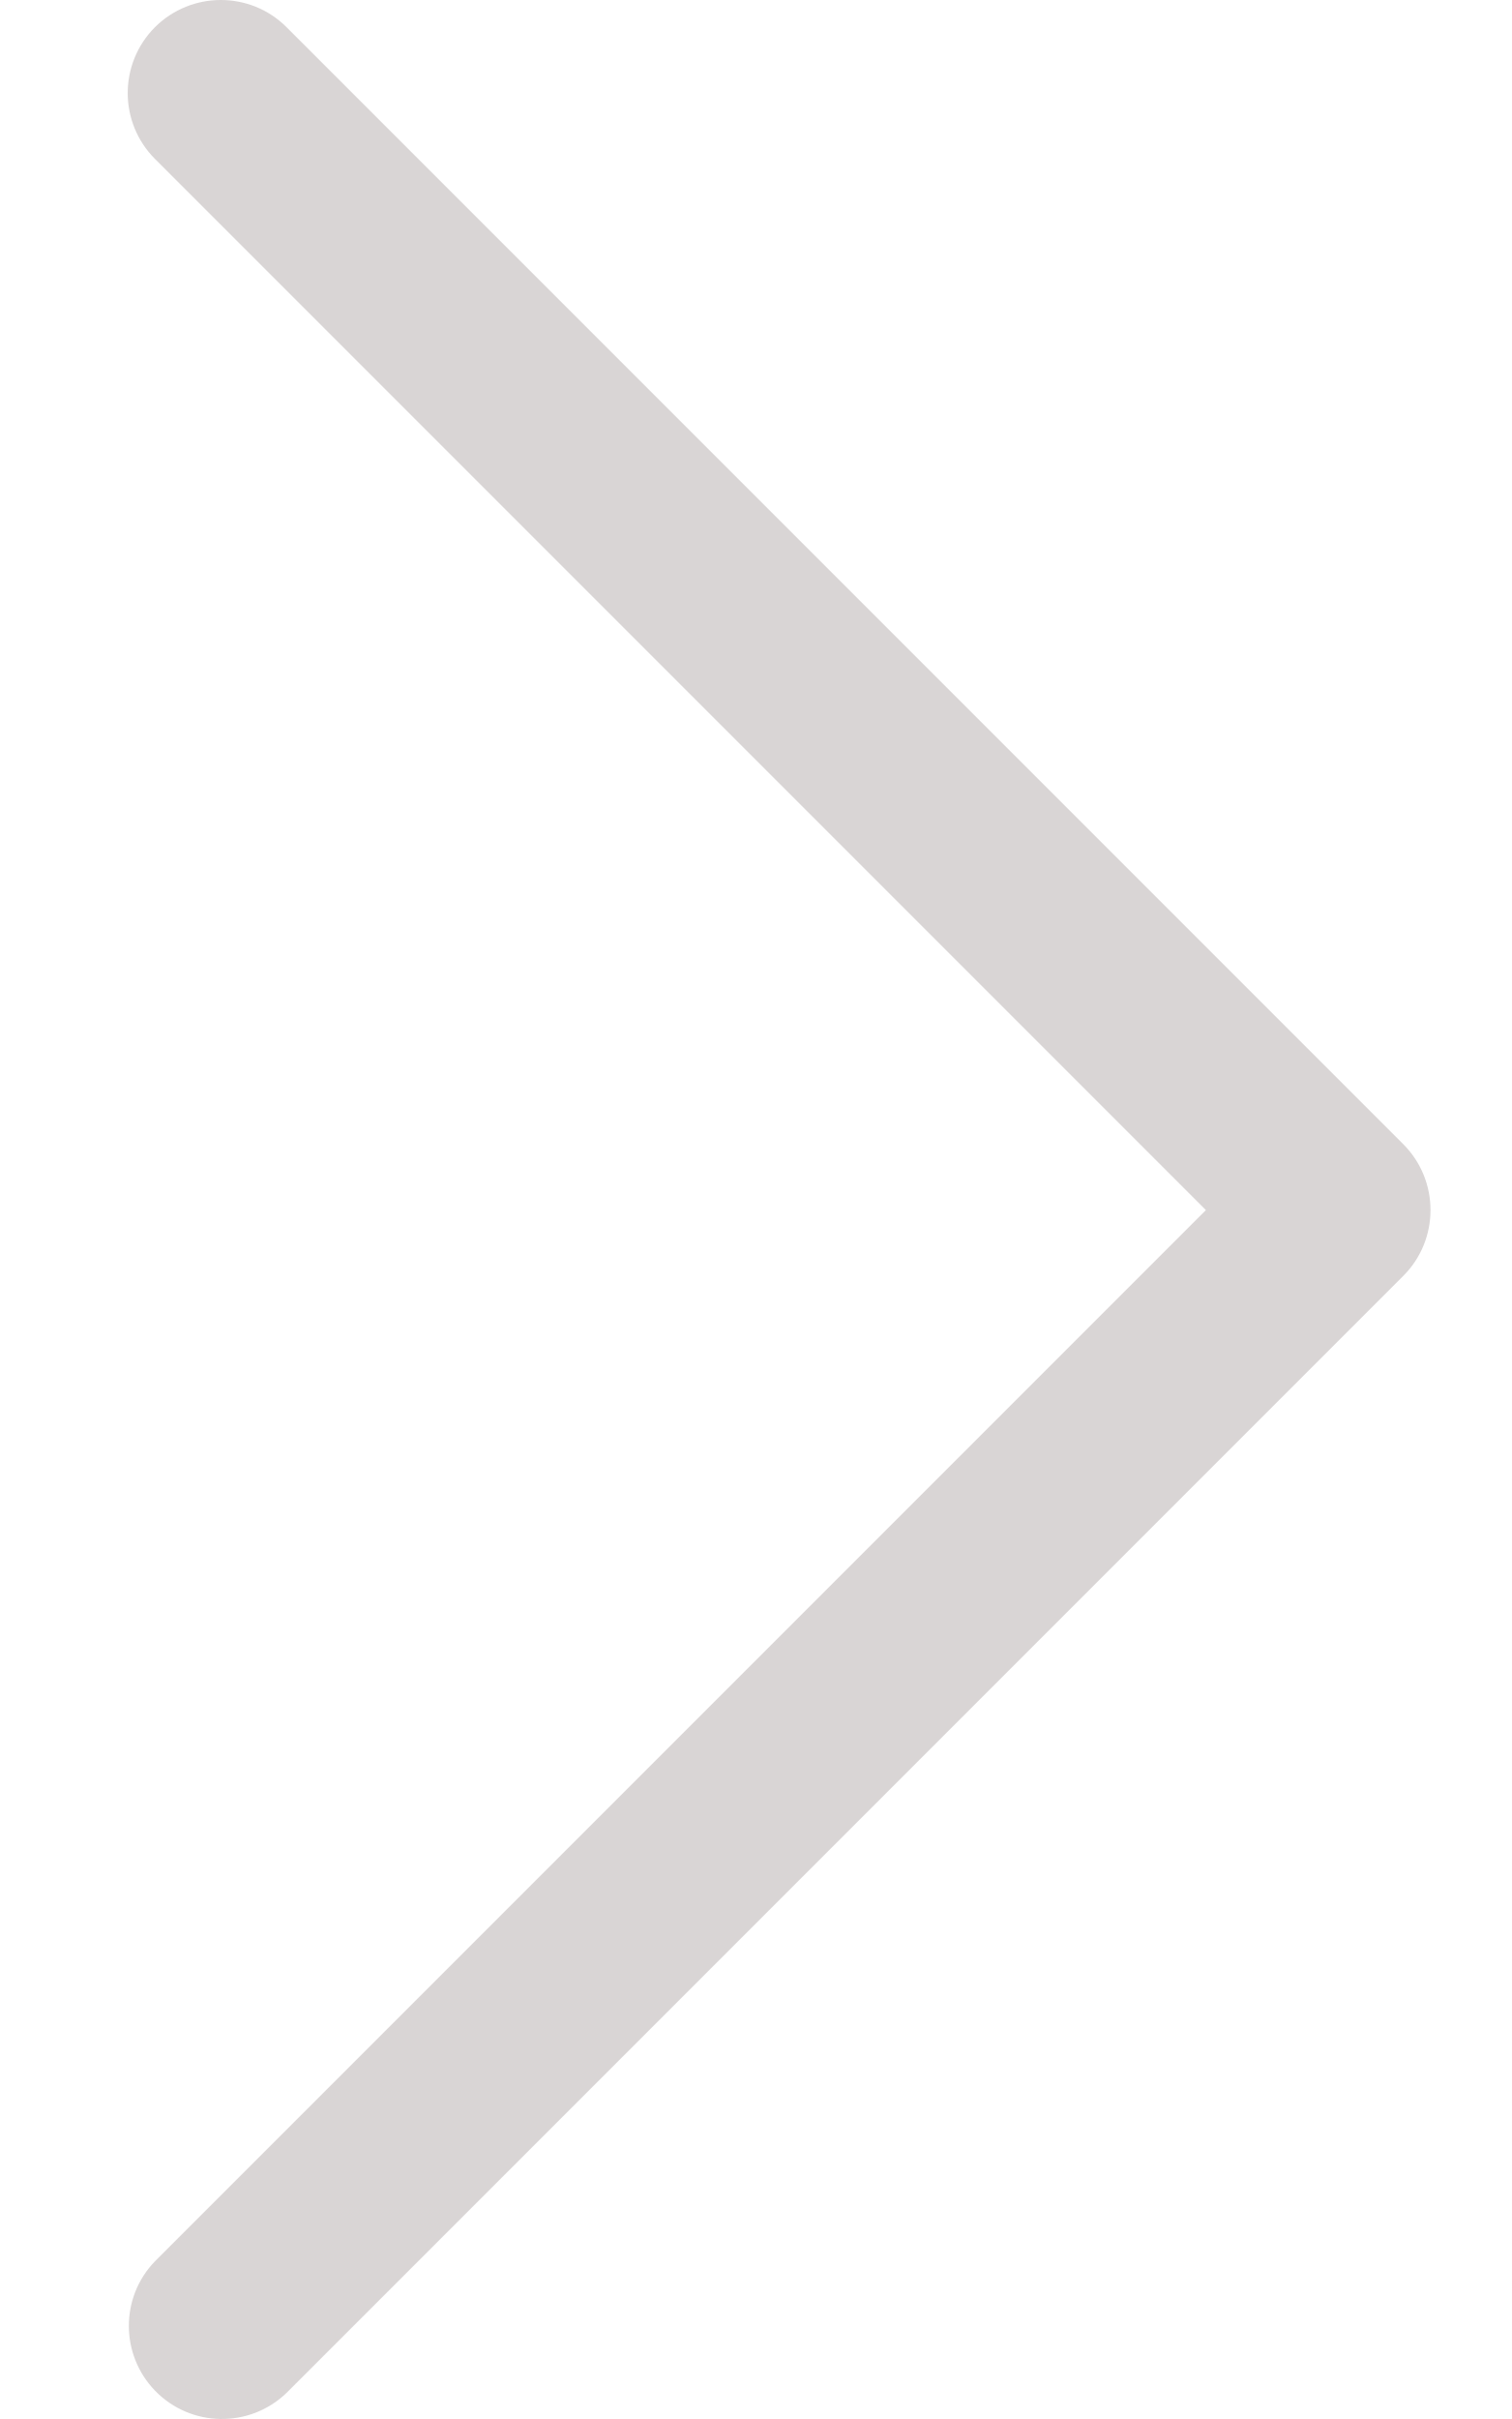
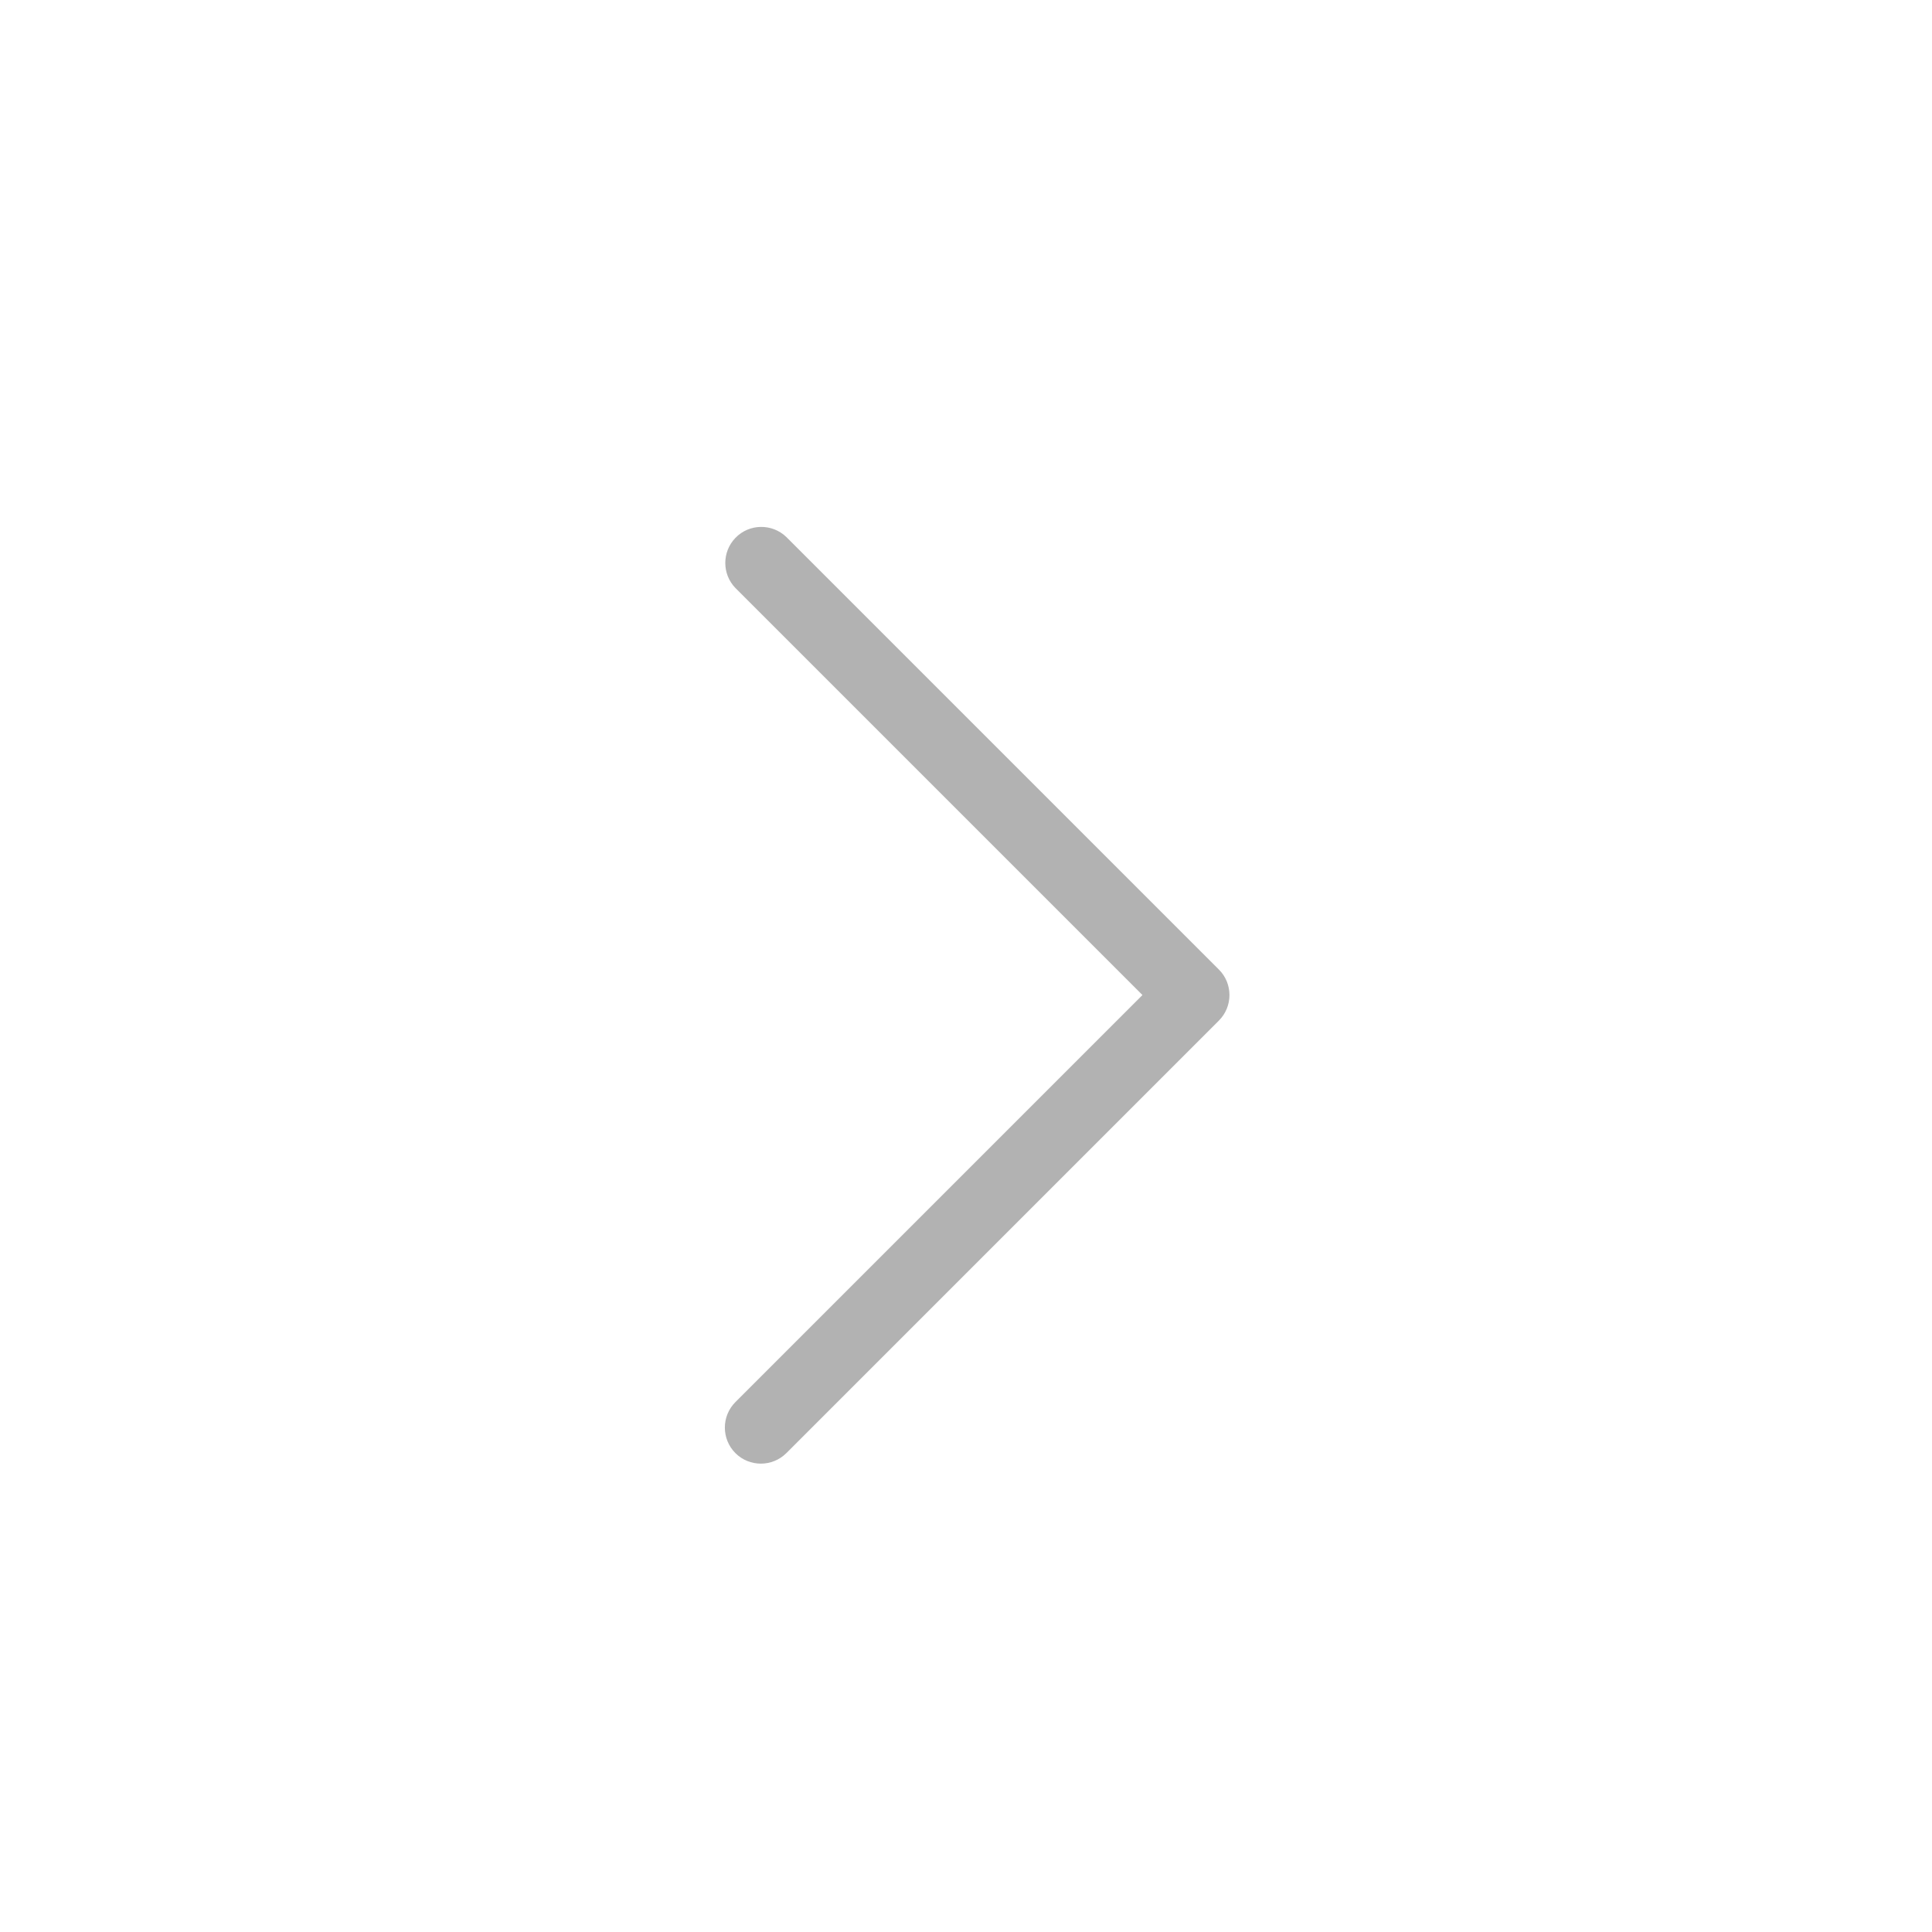
- <svg xmlns="http://www.w3.org/2000/svg" width="10" height="16" viewBox="0 0 10 16" fill="none">
-   <path d="M7.978 8.004L1.025 1.051C0.785 0.81 0.785 0.421 1.025 0.18C1.266 -0.06 1.656 -0.06 1.896 0.18L9.284 7.568C9.524 7.809 9.524 8.199 9.284 8.439L1.896 15.827C1.651 16.063 1.262 16.057 1.025 15.812C0.795 15.573 0.795 15.195 1.025 14.957L7.978 8.004Z" fill="#D9D5D5" />
+ <svg xmlns="http://www.w3.org/2000/svg" width="33" height="33" viewBox="0 0 33 33" fill="none">
+   <path d="M19.514 16.996L12.561 23.949C12.321 24.19 12.321 24.579 12.561 24.82C12.801 25.06 13.191 25.06 13.432 24.82L20.82 17.432C21.06 17.191 21.06 16.801 20.82 16.561L13.432 9.173C13.187 8.937 12.797 8.943 12.561 9.188C12.331 9.427 12.331 9.805 12.561 10.043L19.514 16.996Z" fill="#B2B2B2" />
</svg>
